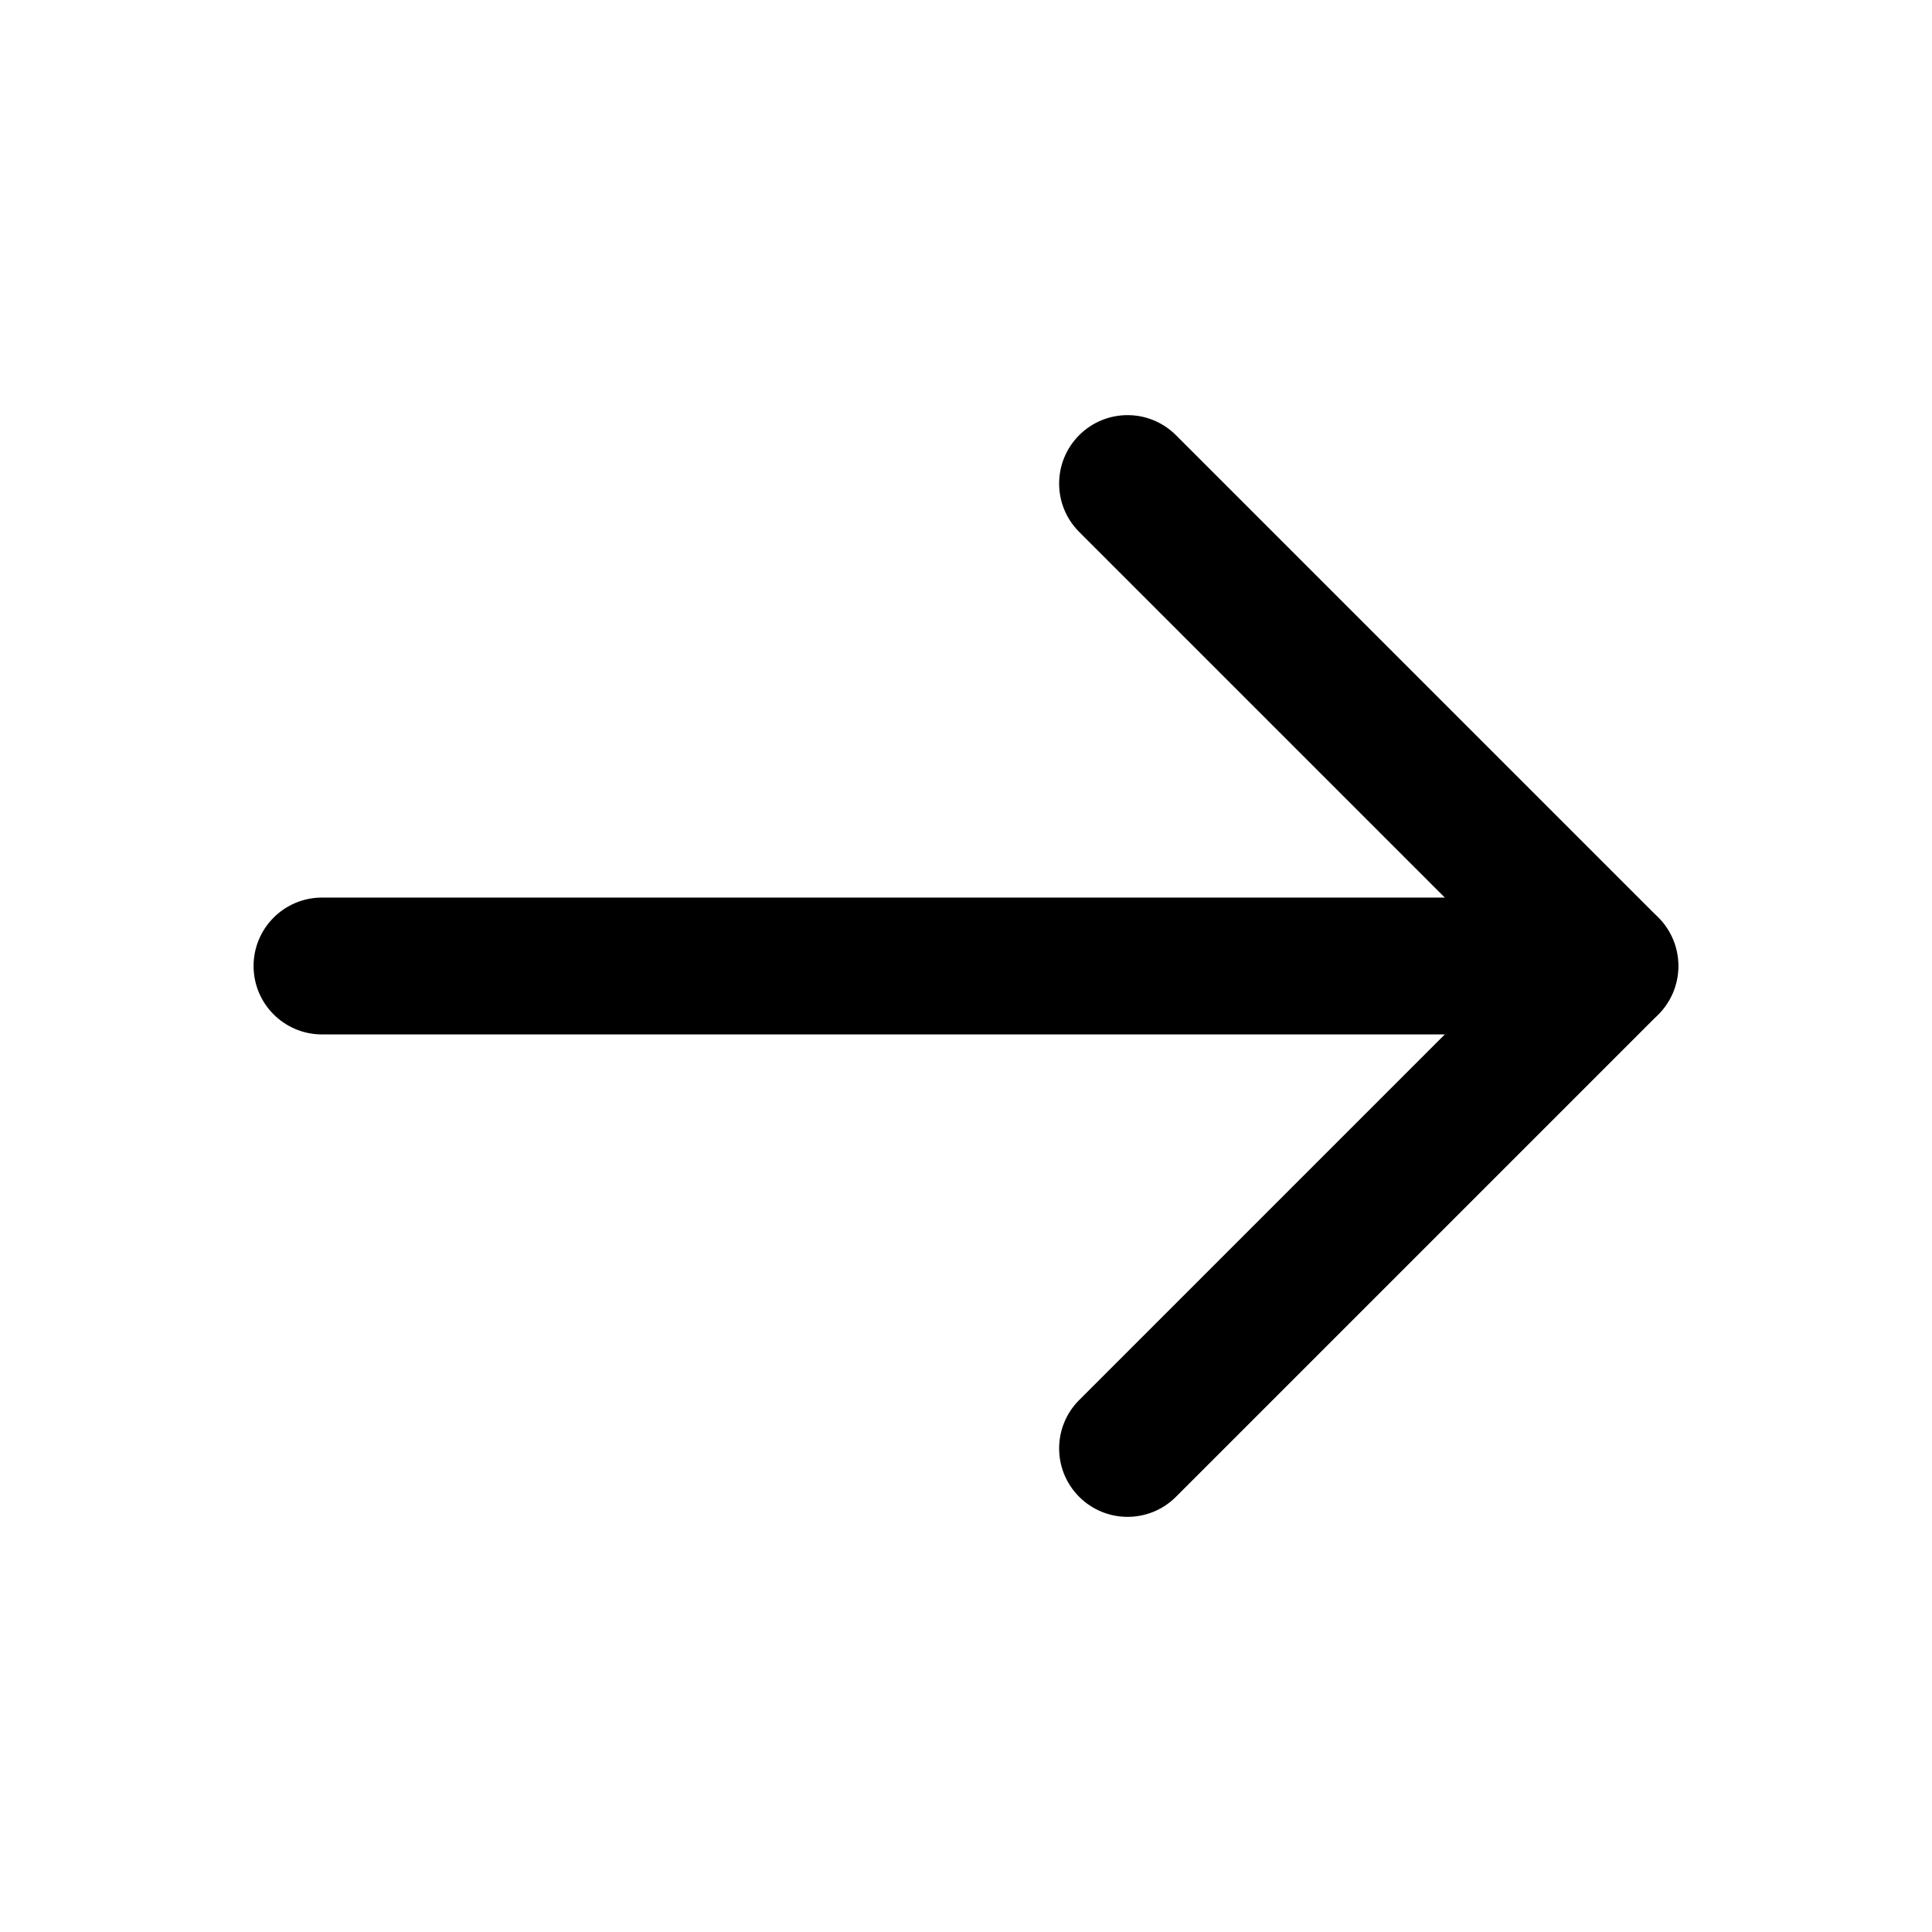
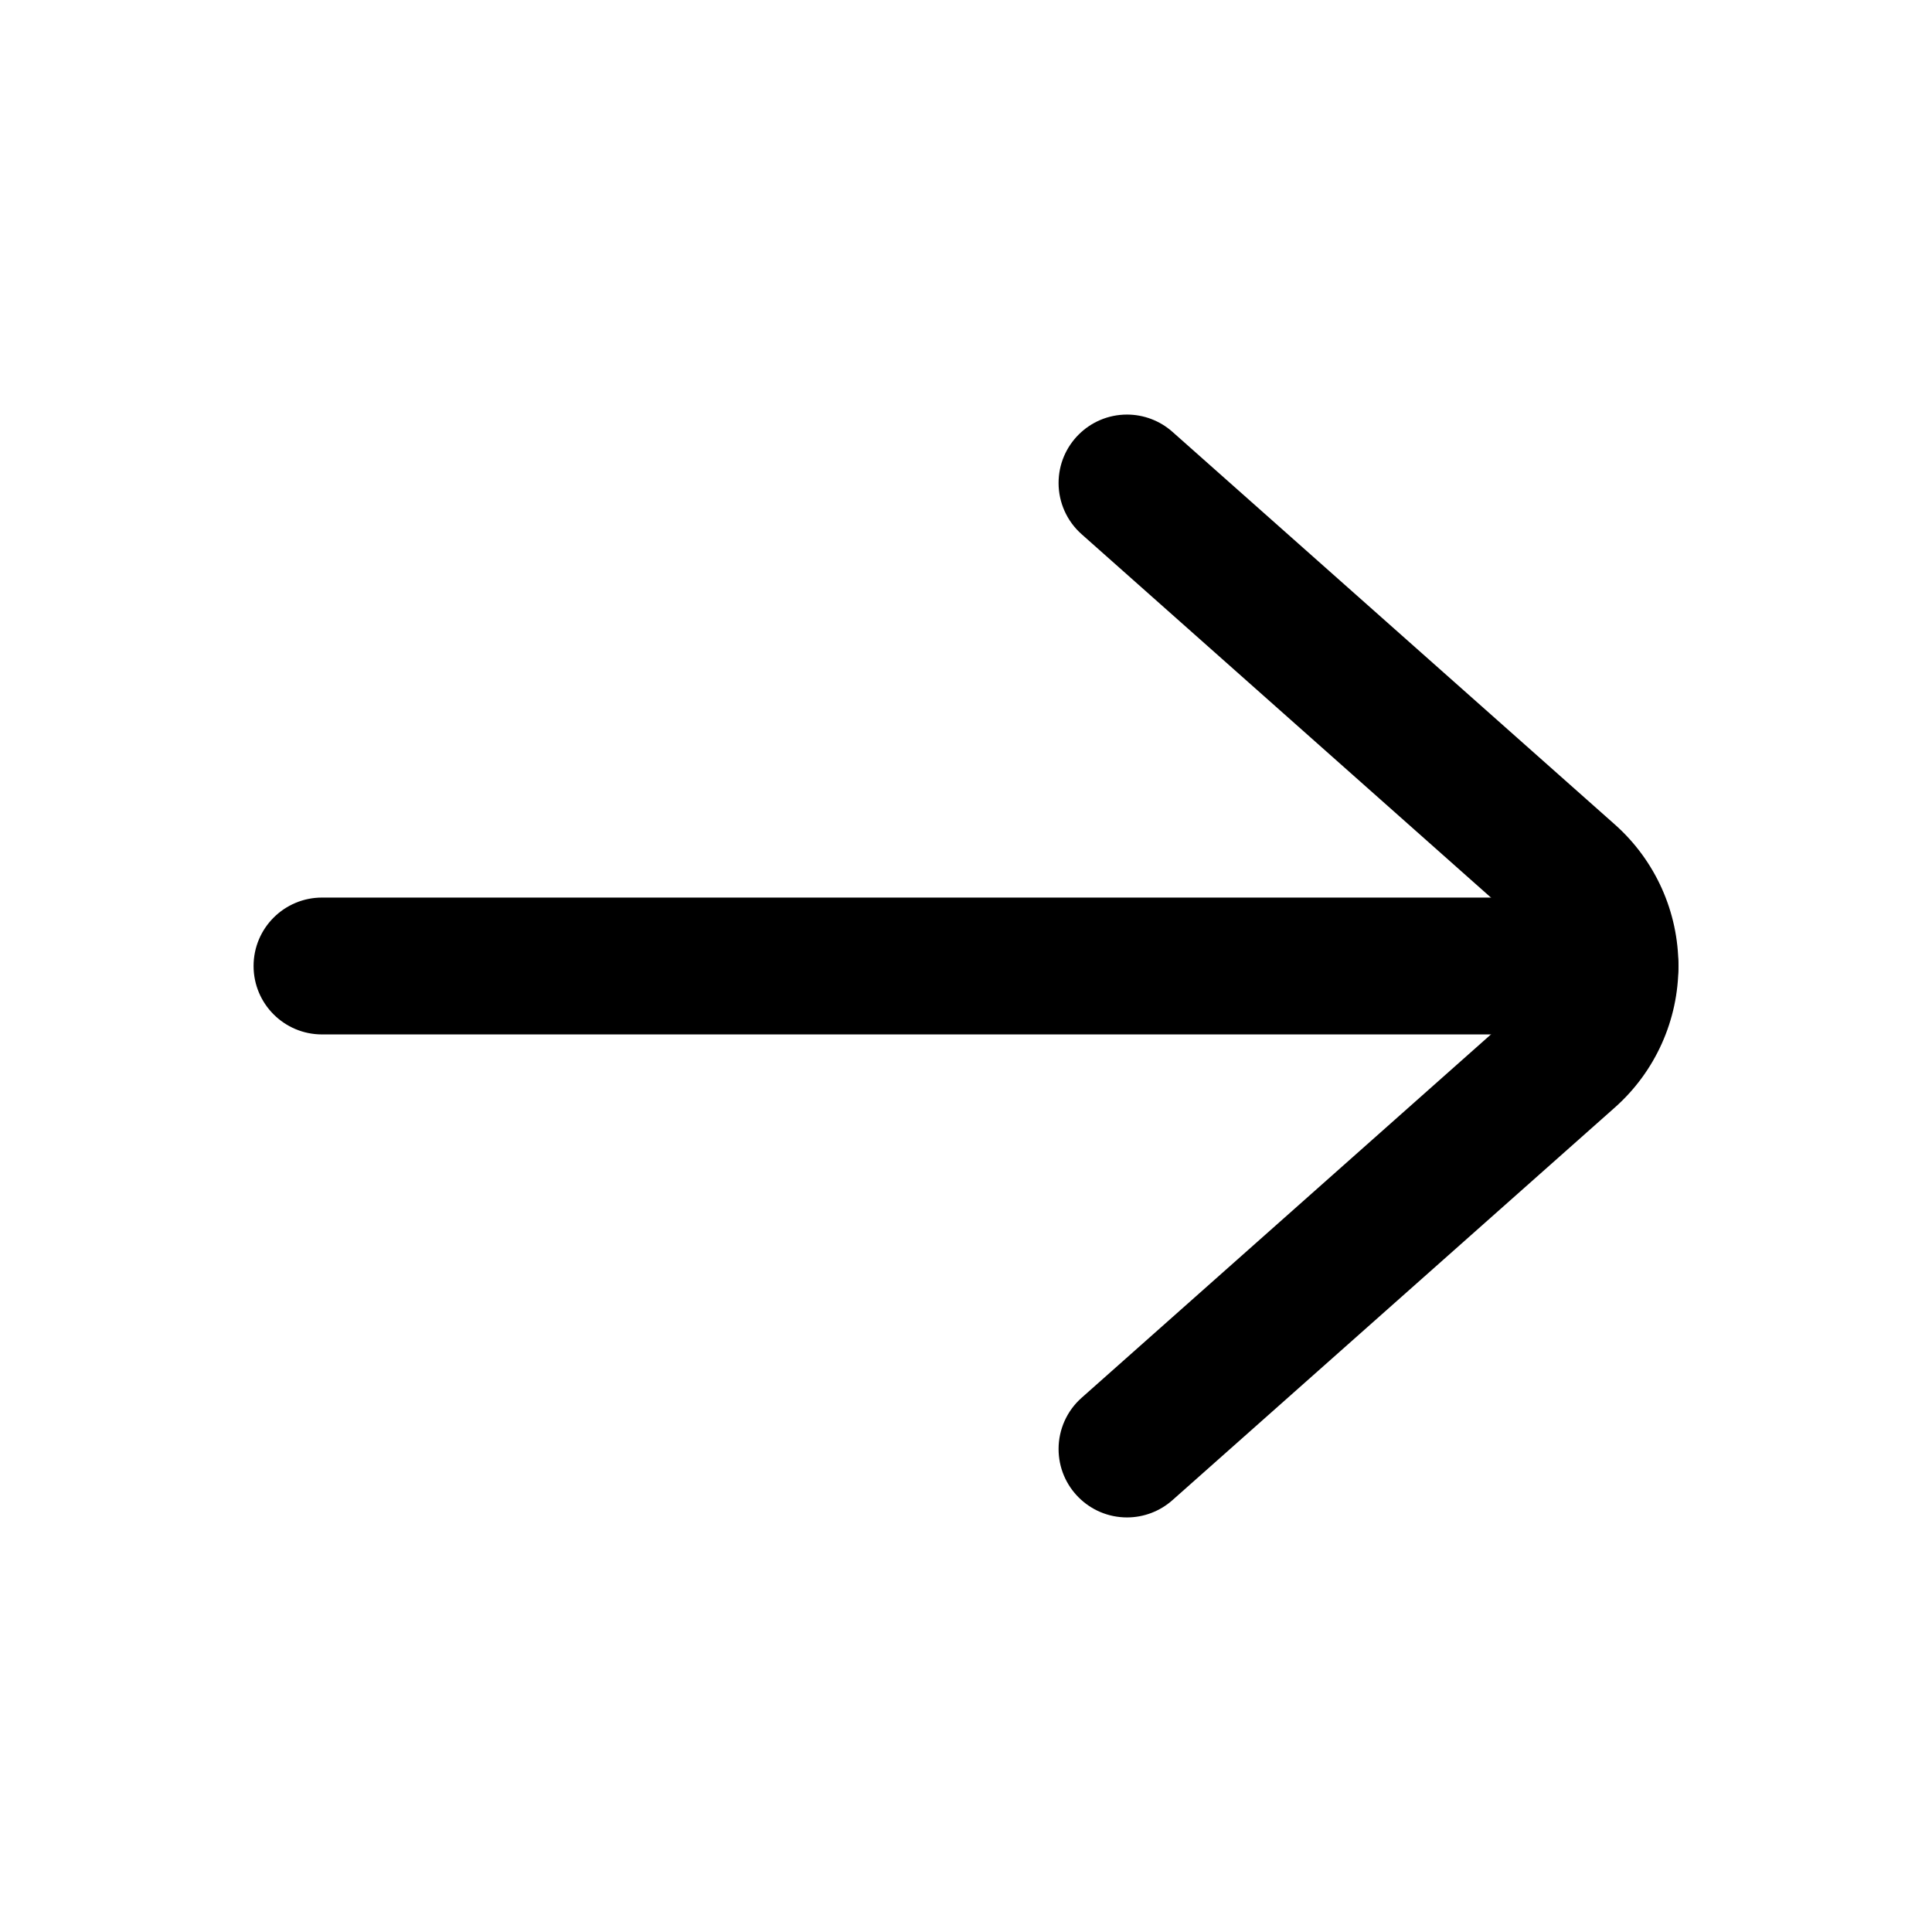
<svg xmlns="http://www.w3.org/2000/svg" viewBox="0 0 24 24" fill="currentColor" stroke="none" fill-rule="evenodd">
  <g data-part="body">
-     <path d="M4 12.85 L20 12.85 A.85 .85 0 0 0 20 11.15 L4 11.15 A.85 .85 0 0 0 4 12.85 Z" />
-     <path d="M13.399 6.601 L19.399 12.601 A.85 .85 0 0 0 20.601 11.399 L14.601 5.399 A.85 .85 0 0 0 13.399 6.601 Z" />
-     <path d="M19.399 11.399 L13.399 17.399 A.85 .85 0 0 0 14.601 18.601 L20.601 12.601 A.85 .85 0 0 0 19.399 11.399 Z" />
+     <path d="M4 12.85 L20 12.85 A0.85 0.85 0 0 0 20.85 12 A0.85 0.85 0 0 0 20 11.15 L4 11.15 A0.85 0.85 0 0 0 3.15 12 A0.85 0.85 0 0 0 4 12.85 Z" />
+     <path d="M14.564 5.364 L20.06 10.242 A2.35 2.35 0 0 1 20.85 12 A2.35 2.35 0 0 1 20.06 13.758 L14.564 18.636 A0.85 0.85 0 0 1 14 18.85 A0.85 0.85 0 0 1 13.15 18 A0.85 0.85 0 0 1 13.436 17.364 L18.931 12.486 A0.65 0.65 0 0 0 19.15 12 A0.65 0.65 0 0 0 18.931 11.514 L13.436 6.636 A0.85 0.85 0 0 1 13.15 6 A0.85 0.85 0 0 1 14 5.15 A0.85 0.85 0 0 1 14.564 5.364 Z" />
  </g>
</svg>
